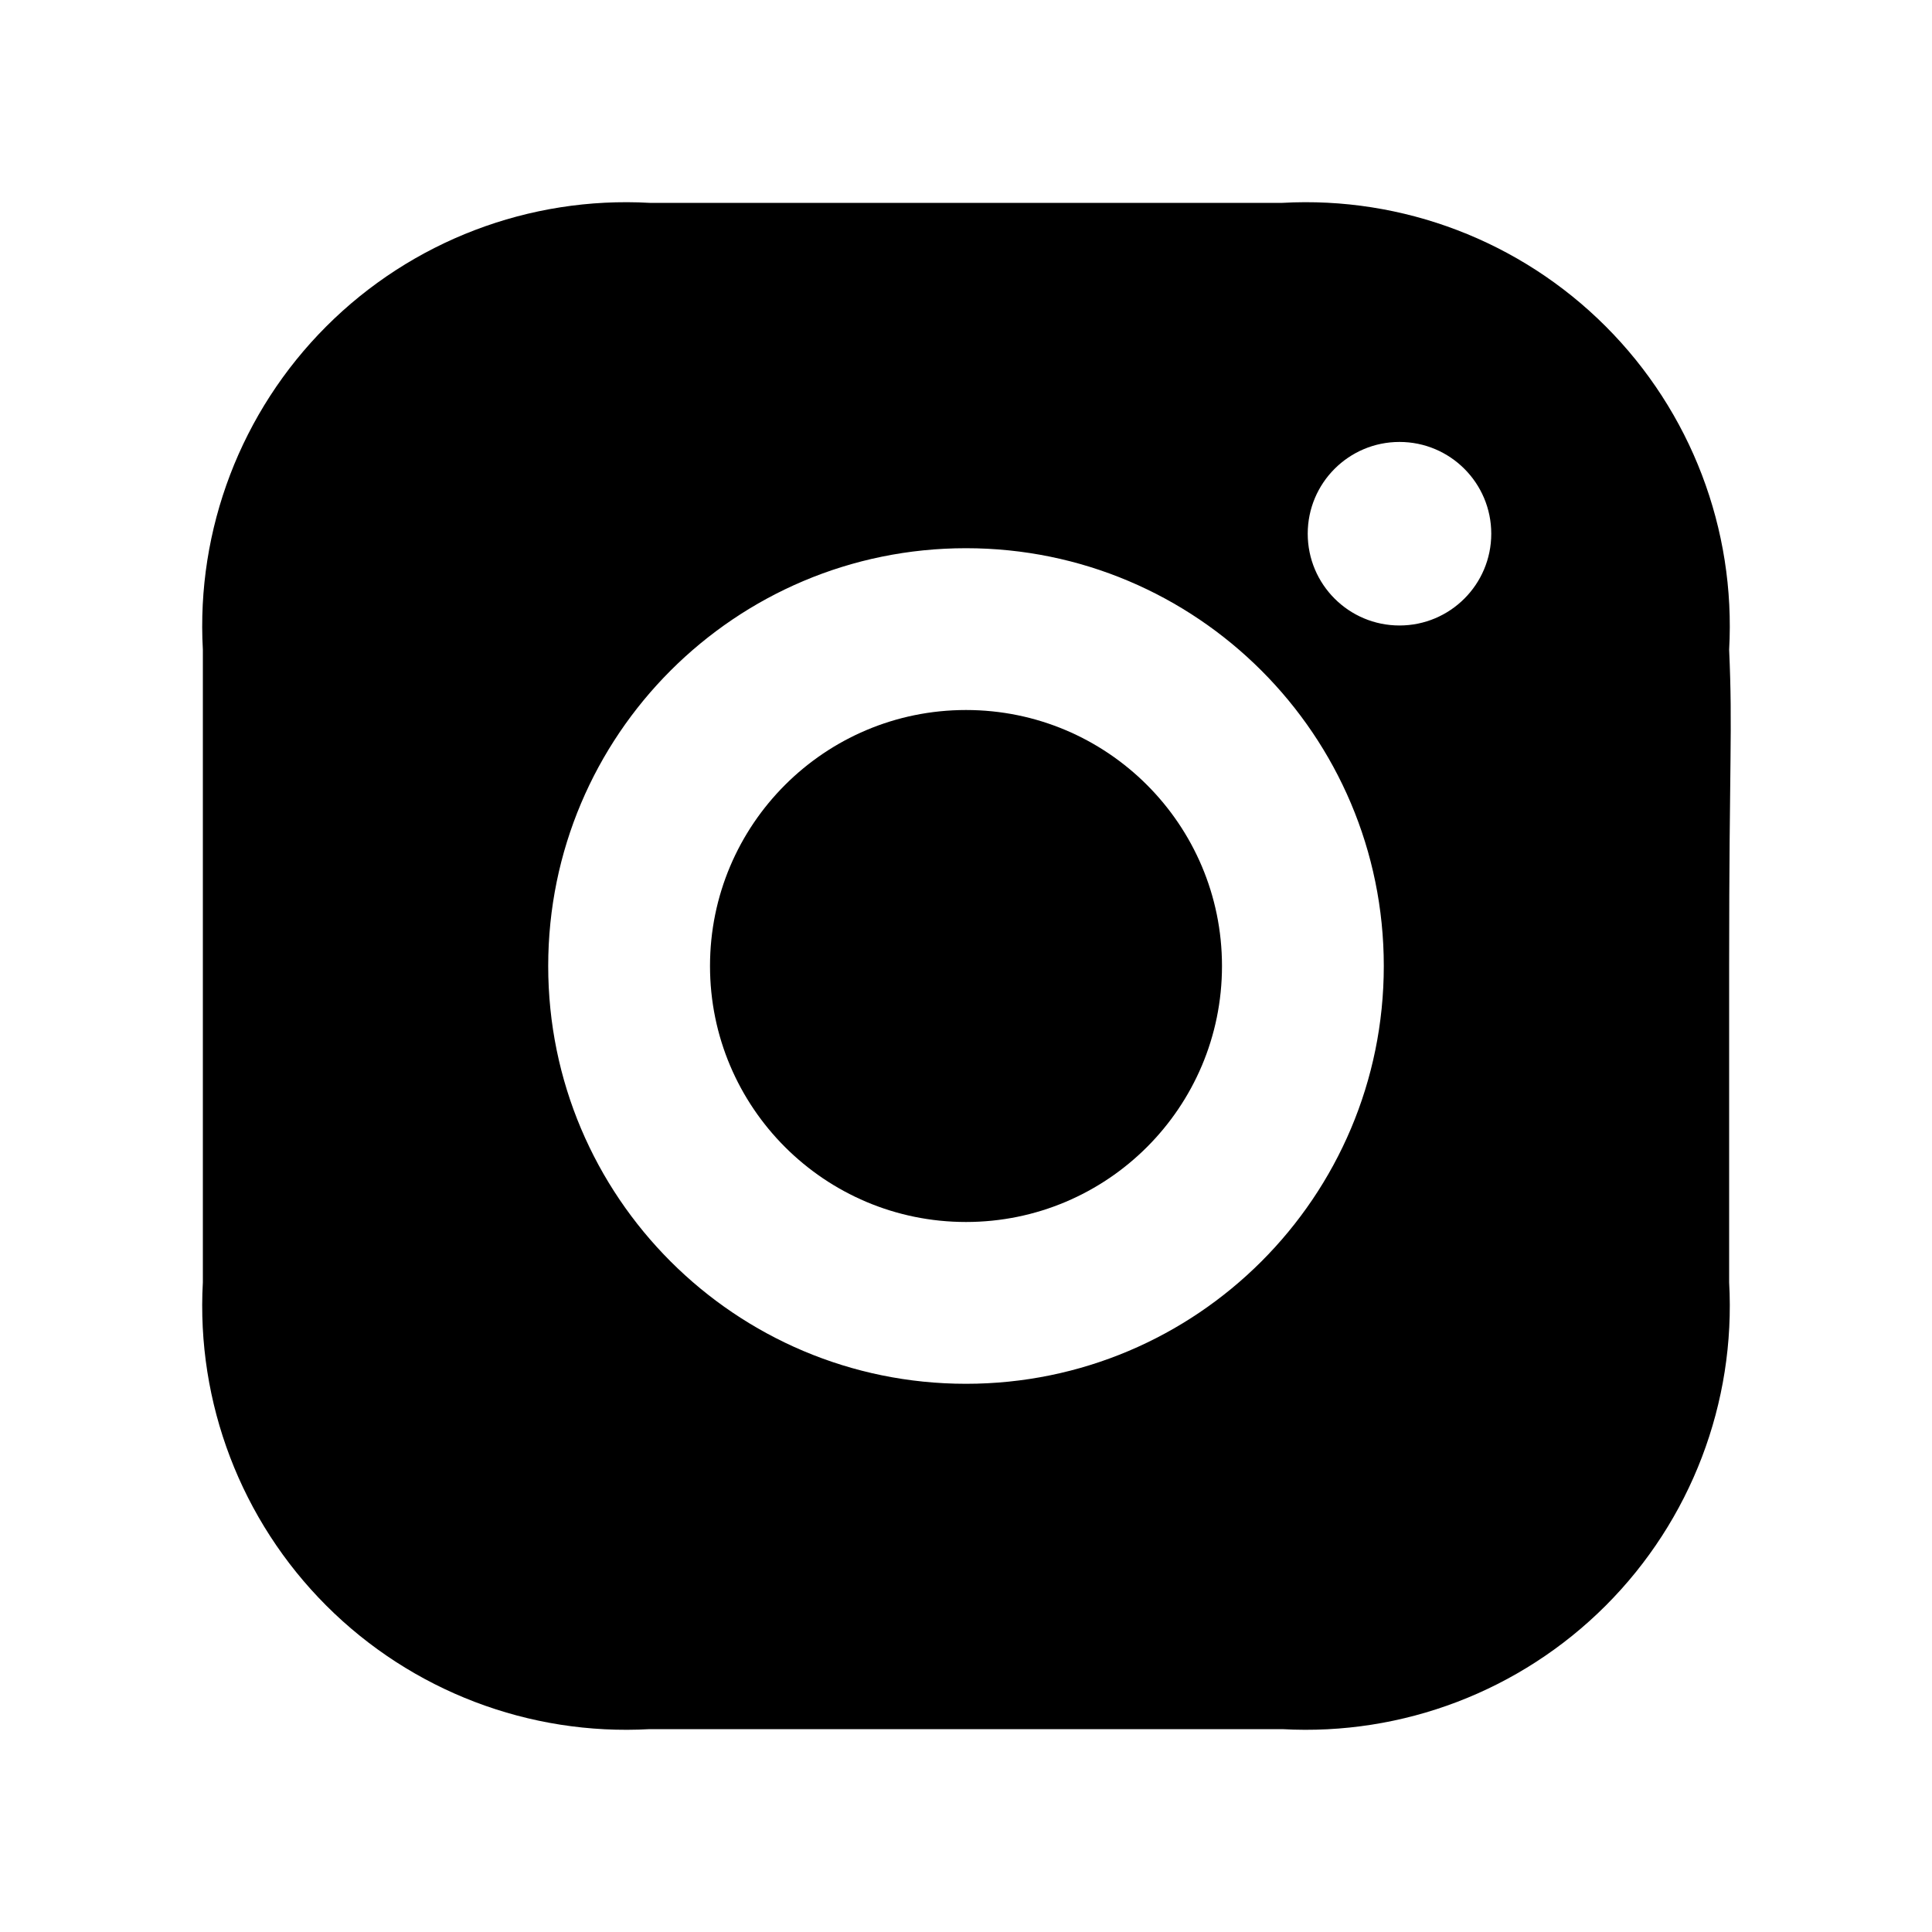
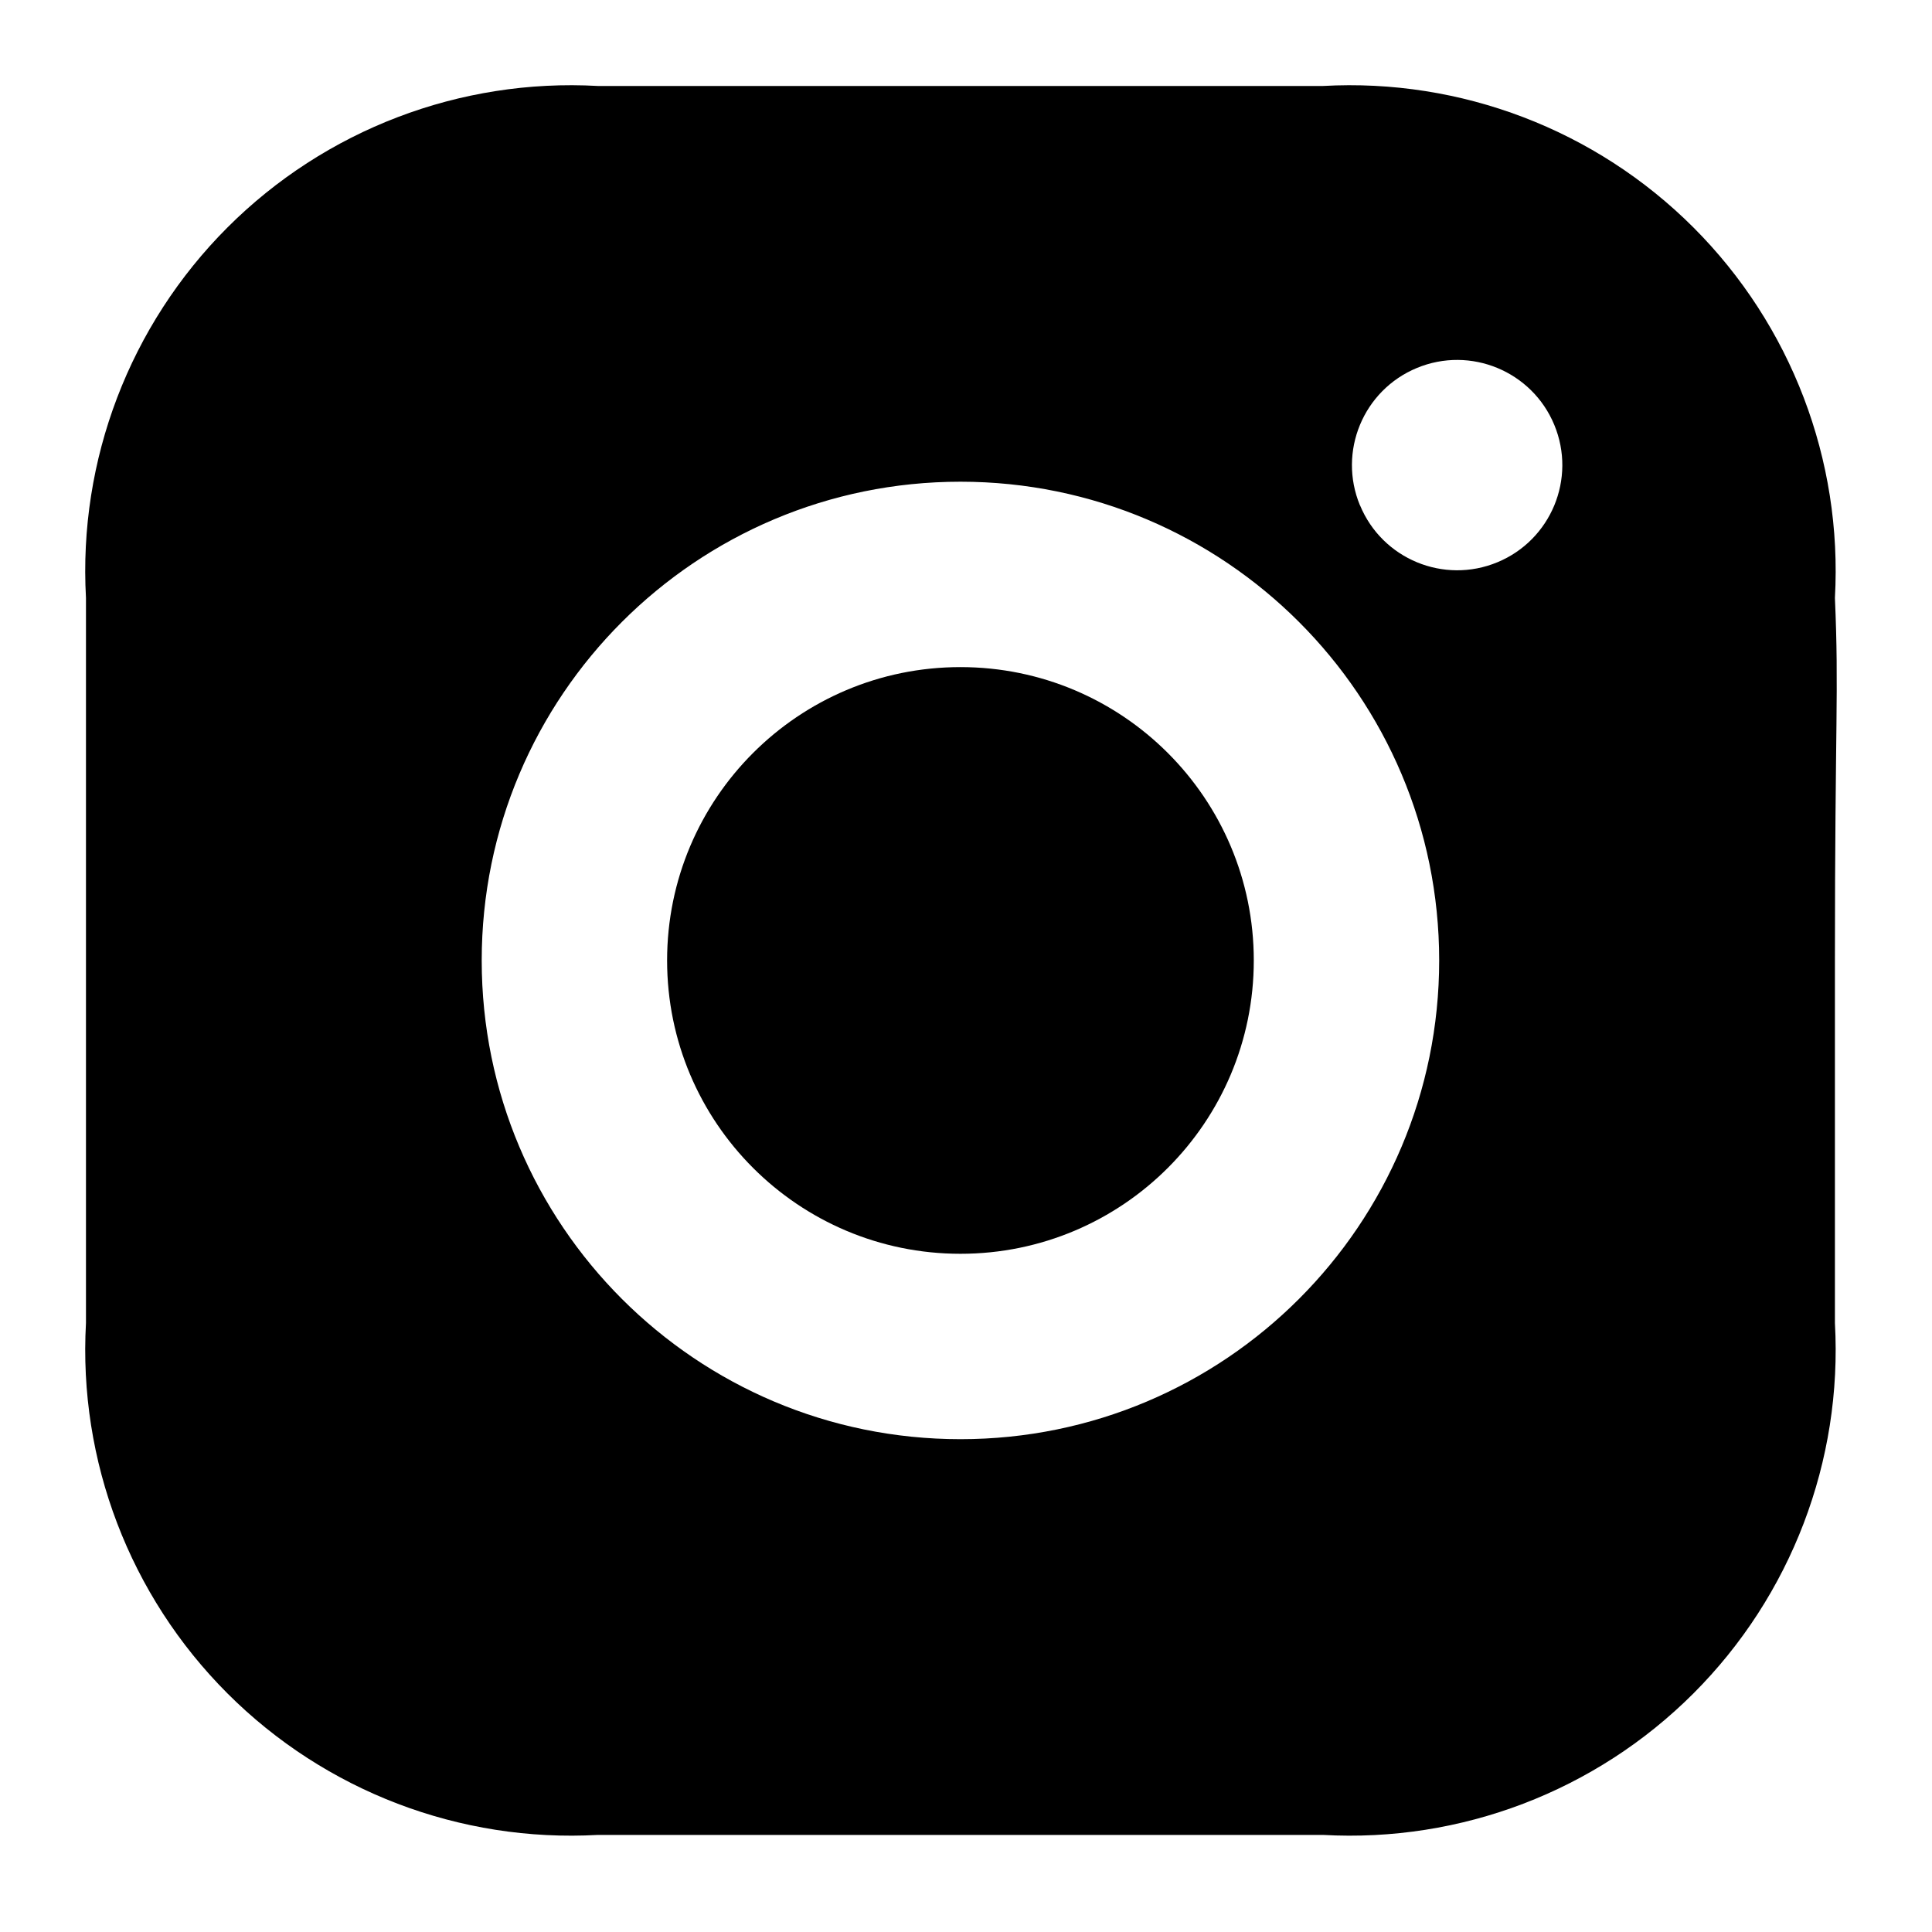
- <svg xmlns="http://www.w3.org/2000/svg" viewBox="0 0 16 16" id="instagram" width="100%" height="100%">
-   <circle fill="currentColor" cx="8" cy="8" r="2.12" />
-   <path fill="currentColor" d="M14.32 5.38a3.51 3.51 0 0 0-3.7-3.7H5.38a3.51 3.51 0 0 0-3.7 3.7v5.24a3.51 3.51 0 0 0 3.7 3.7h5.24a3.51 3.51 0 0 0 3.7-3.7V8c0-1.73.03-1.94 0-2.62zM8 11.46A3.46 3.46 0 1 1 11.46 8 3.46 3.46 0 0 1 8 11.46zm3.59-6.28a.76.76 0 1 1 .76-.76.76.76 0 0 1-.76.76z" />
+ <svg xmlns="http://www.w3.org/2000/svg" width="24" height="24" viewBox="0 0 24 24">
+   <g transform="translate(1 1)" fill="currentColor">
+     <circle cx="10.931" cy="10.931" r="3.644" />
+     <path d="M21.794 6.428a6.033 6.033 0 0 0-6.36-6.36H6.428a6.033 6.033 0 0 0-6.36 6.36v9.006a6.033 6.033 0 0 0 6.36 6.36h9.006a6.033 6.033 0 0 0 6.36-6.36v-4.503c0-2.973.051-3.334 0-4.503zm-16.81 4.503a5.947 5.947 0 1 1 11.894 0 5.947 5.947 0 0 1-11.894 0zm10.91-5.653a1.306 1.306 0 1 1 2.414-1 1.306 1.306 0 0 1-2.413 1z" />
+   </g>
</svg>
